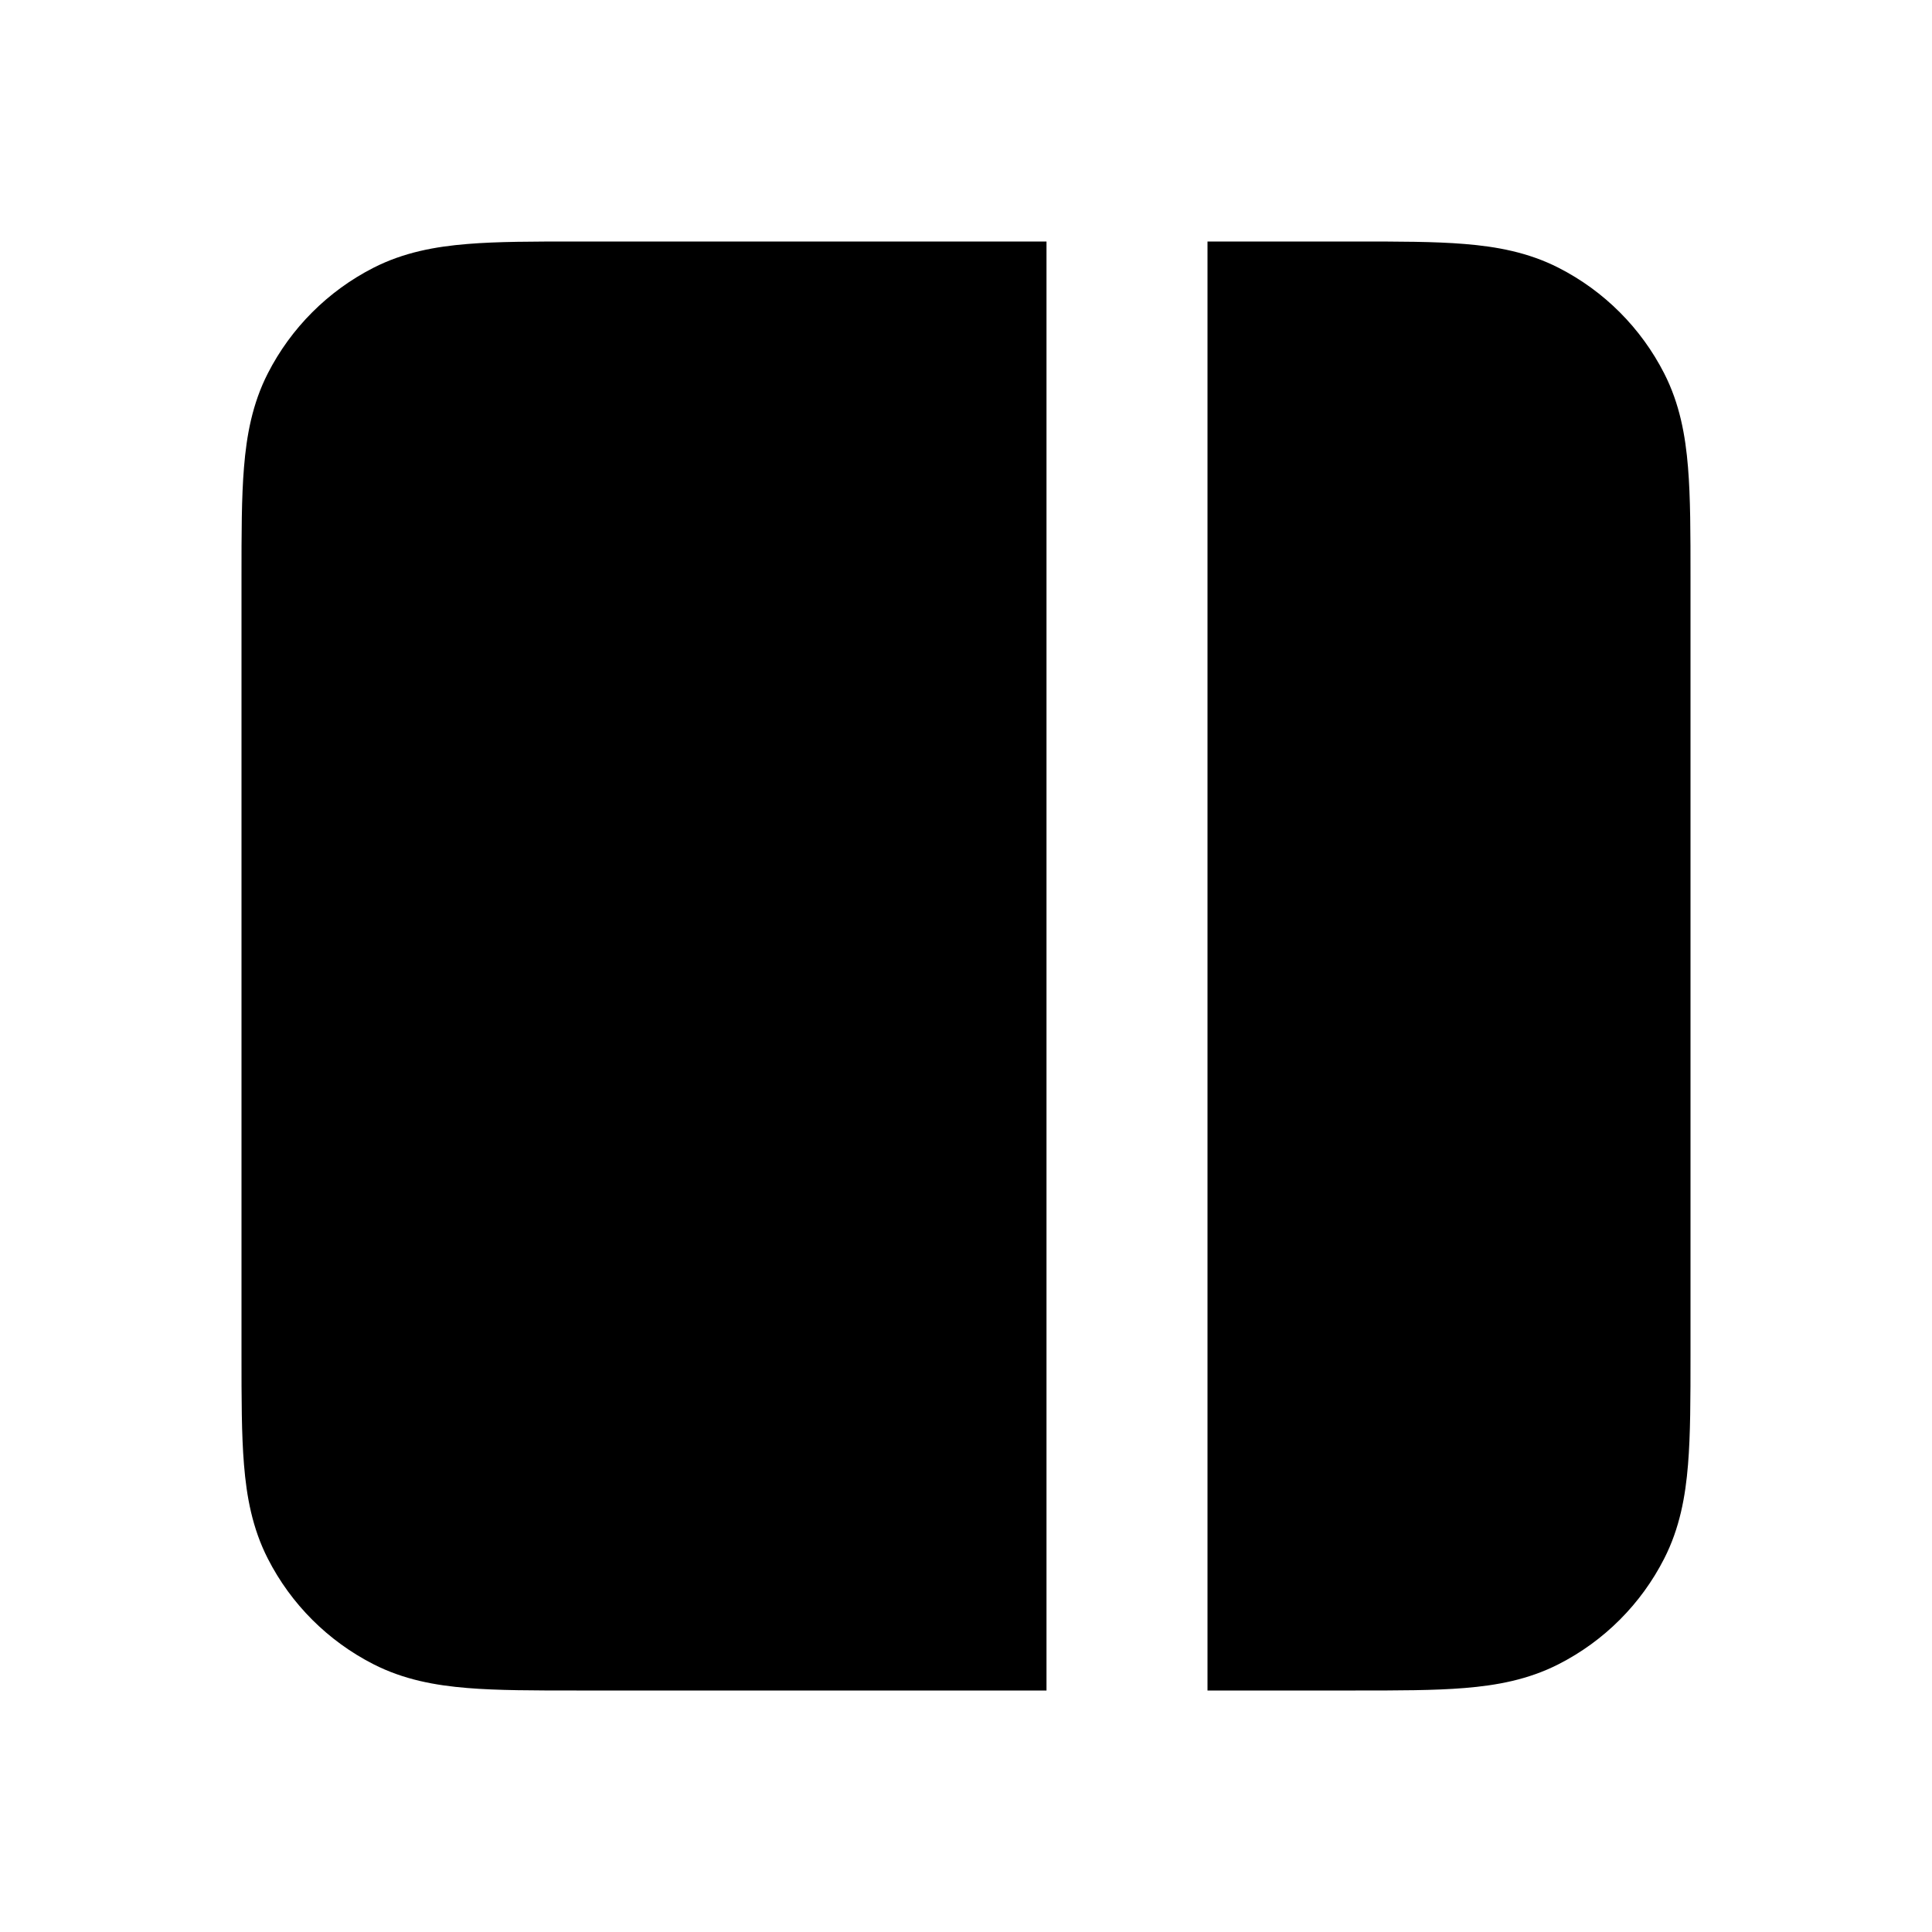
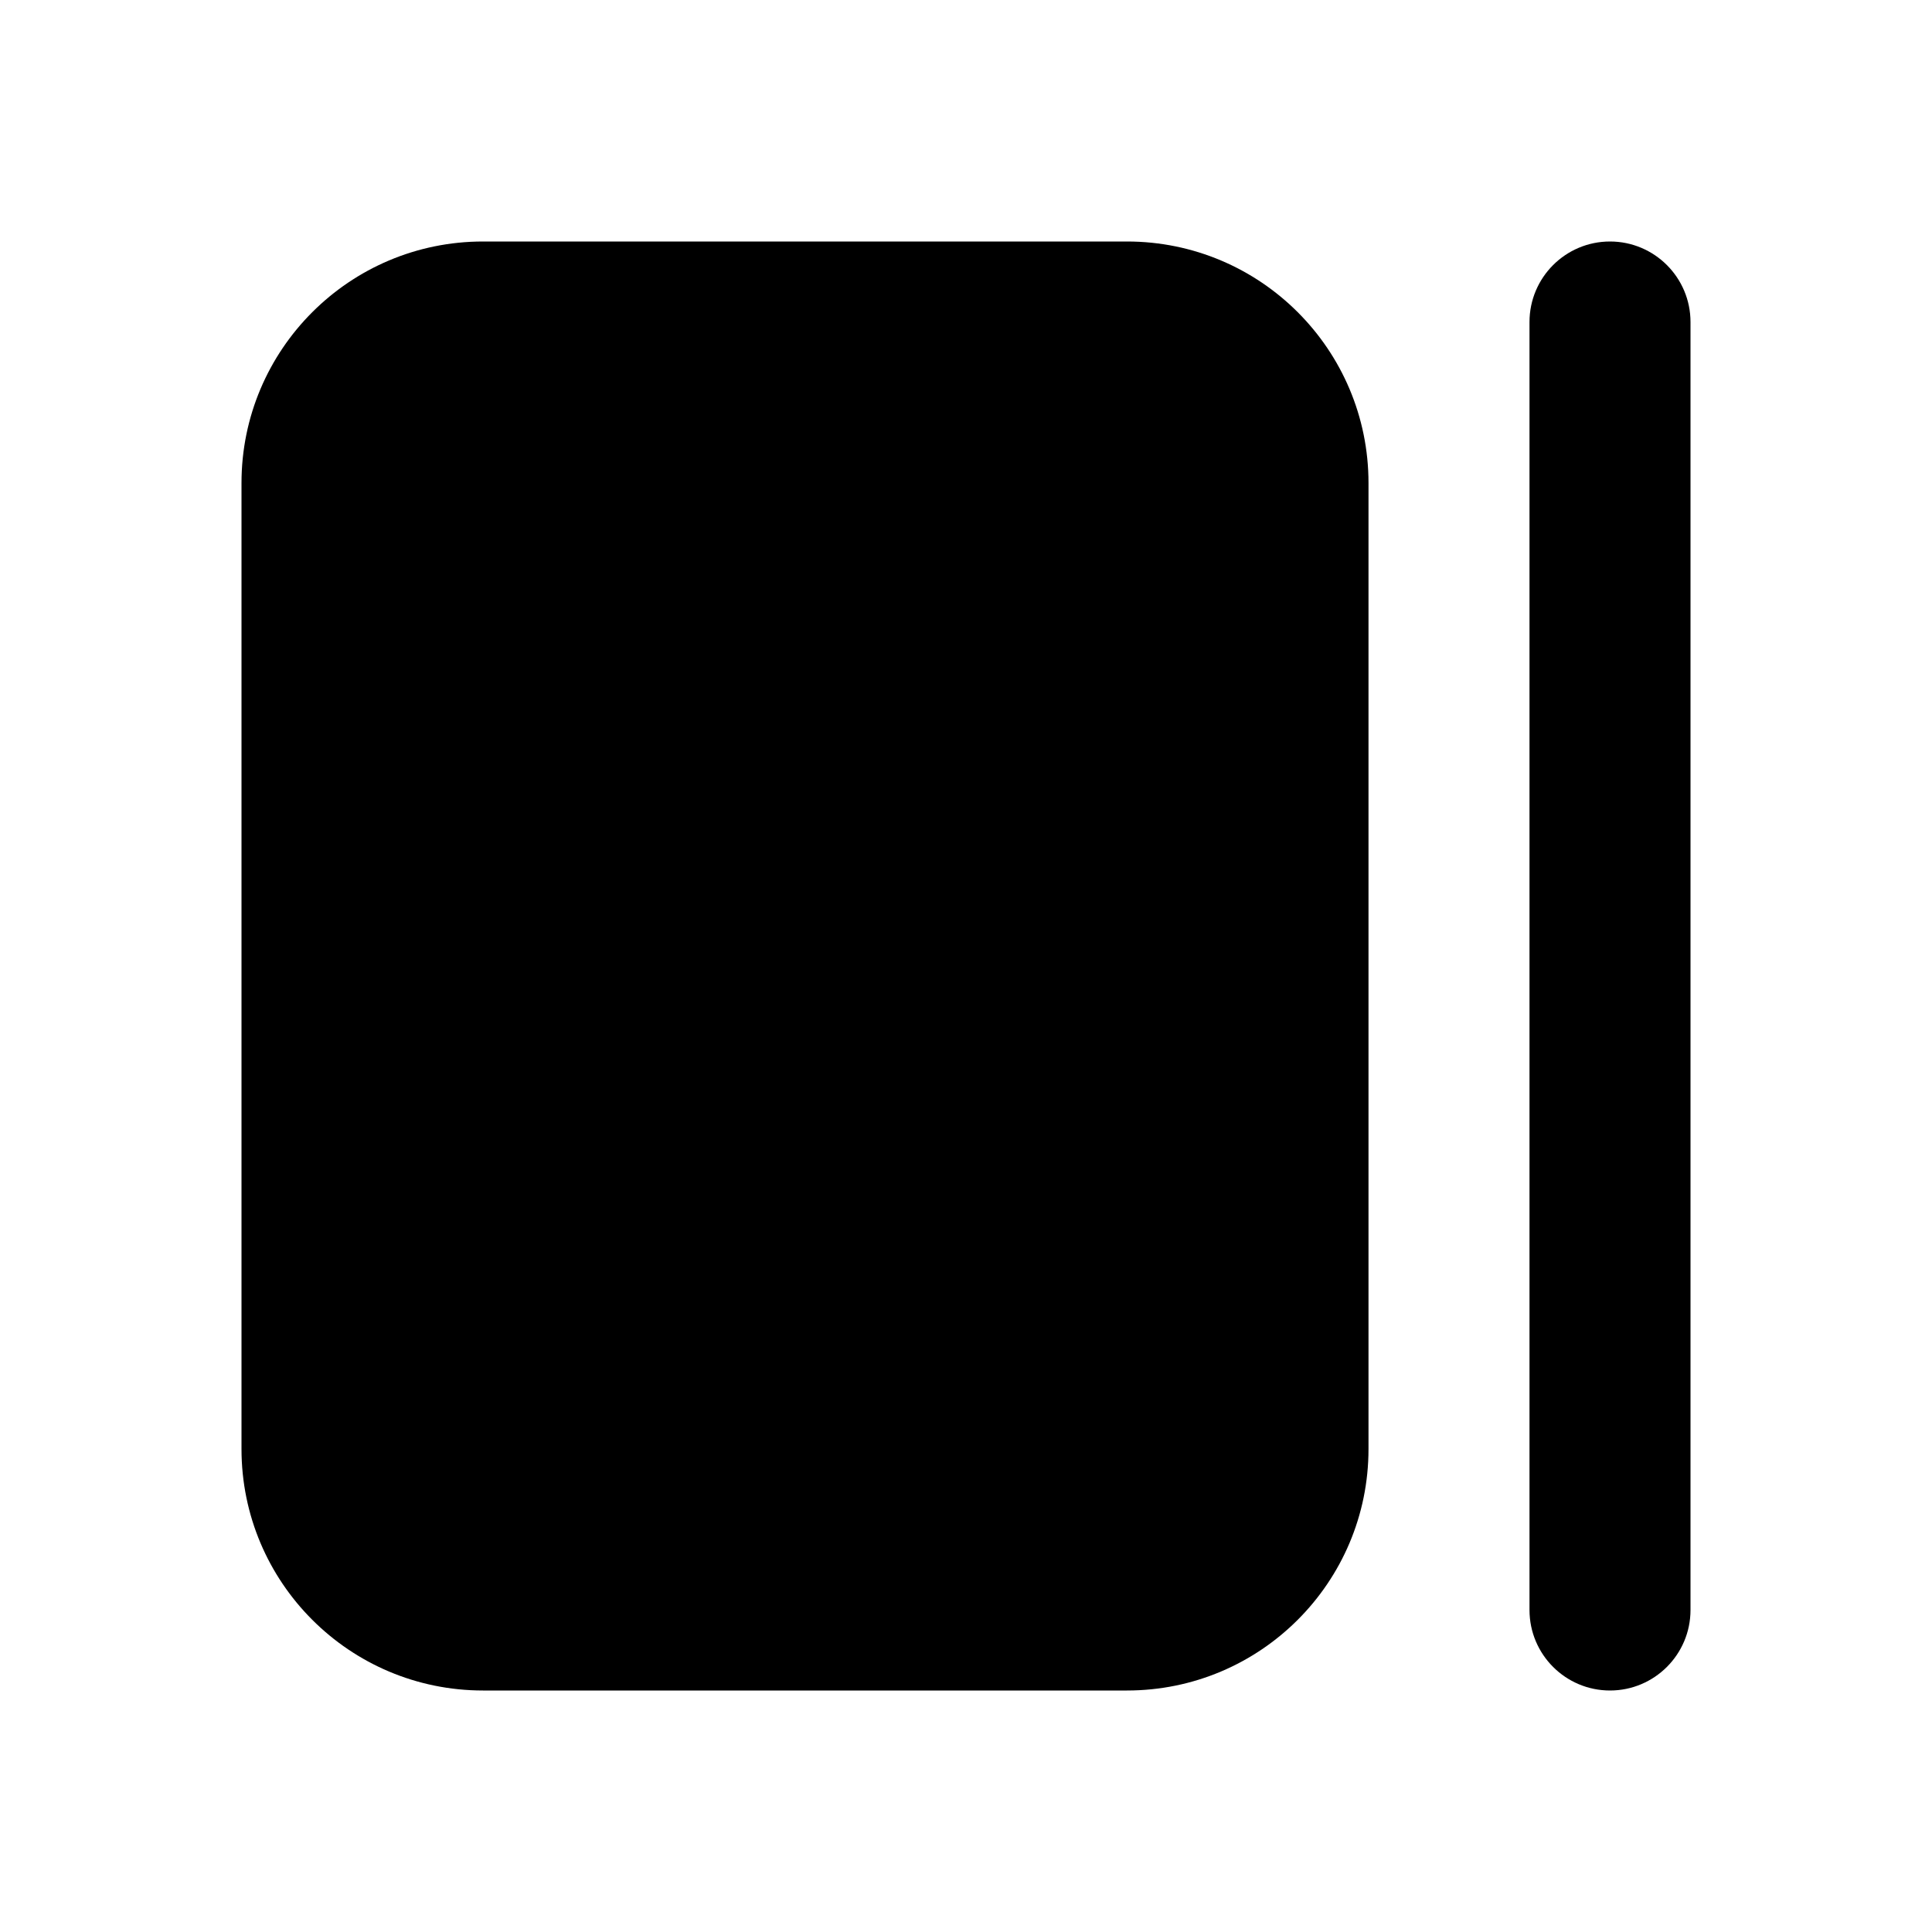
<svg xmlns="http://www.w3.org/2000/svg" aria-hidden="true" width="24" height="24" viewBox="0 0 24 24" fill="none">
-   <path d="M7.161 3H13L13 21L7.161 21C6.634 21 6.18 21 5.805 20.969C5.41 20.937 5.016 20.866 4.638 20.673C4.074 20.385 3.615 19.927 3.327 19.362C3.134 18.984 3.063 18.59 3.031 18.195C3 17.82 3 17.366 3 16.839V7.161C3 6.634 3 6.18 3.031 5.805C3.063 5.41 3.134 5.016 3.327 4.638C3.615 4.074 4.074 3.615 4.638 3.327C5.016 3.134 5.41 3.063 5.805 3.031C6.18 3 6.634 3 7.161 3Z" fill="currentColor" />
-   <path d="M15 21L16.839 21C17.366 21 17.82 21 18.195 20.969C18.59 20.937 18.984 20.866 19.362 20.673C19.927 20.385 20.385 19.927 20.673 19.362C20.866 18.984 20.937 18.59 20.969 18.195C21 17.82 21 17.366 21 16.839V7.161C21 6.634 21 6.18 20.969 5.805C20.937 5.41 20.866 5.016 20.673 4.638C20.385 4.074 19.927 3.615 19.362 3.327C18.984 3.134 18.59 3.063 18.195 3.031C17.82 3 17.366 3 16.839 3H15L15 21Z" fill="currentColor" />
+   <path d="M14 3C15.657 3 17 4.343 17 6V18C17 19.657 15.657 21 14 21H6C4.343 21 3 19.657 3 18V6C3 4.343 4.343 3 6 3H14Z" fill="currentColor" />
+   <path d="M20 3C20.552 3 21 3.448 21 4V20C21 20.552 20.552 21 20 21C19.448 21 19 20.552 19 20V4C19 3.448 19.448 3 20 3Z" fill="currentColor" />
</svg>
